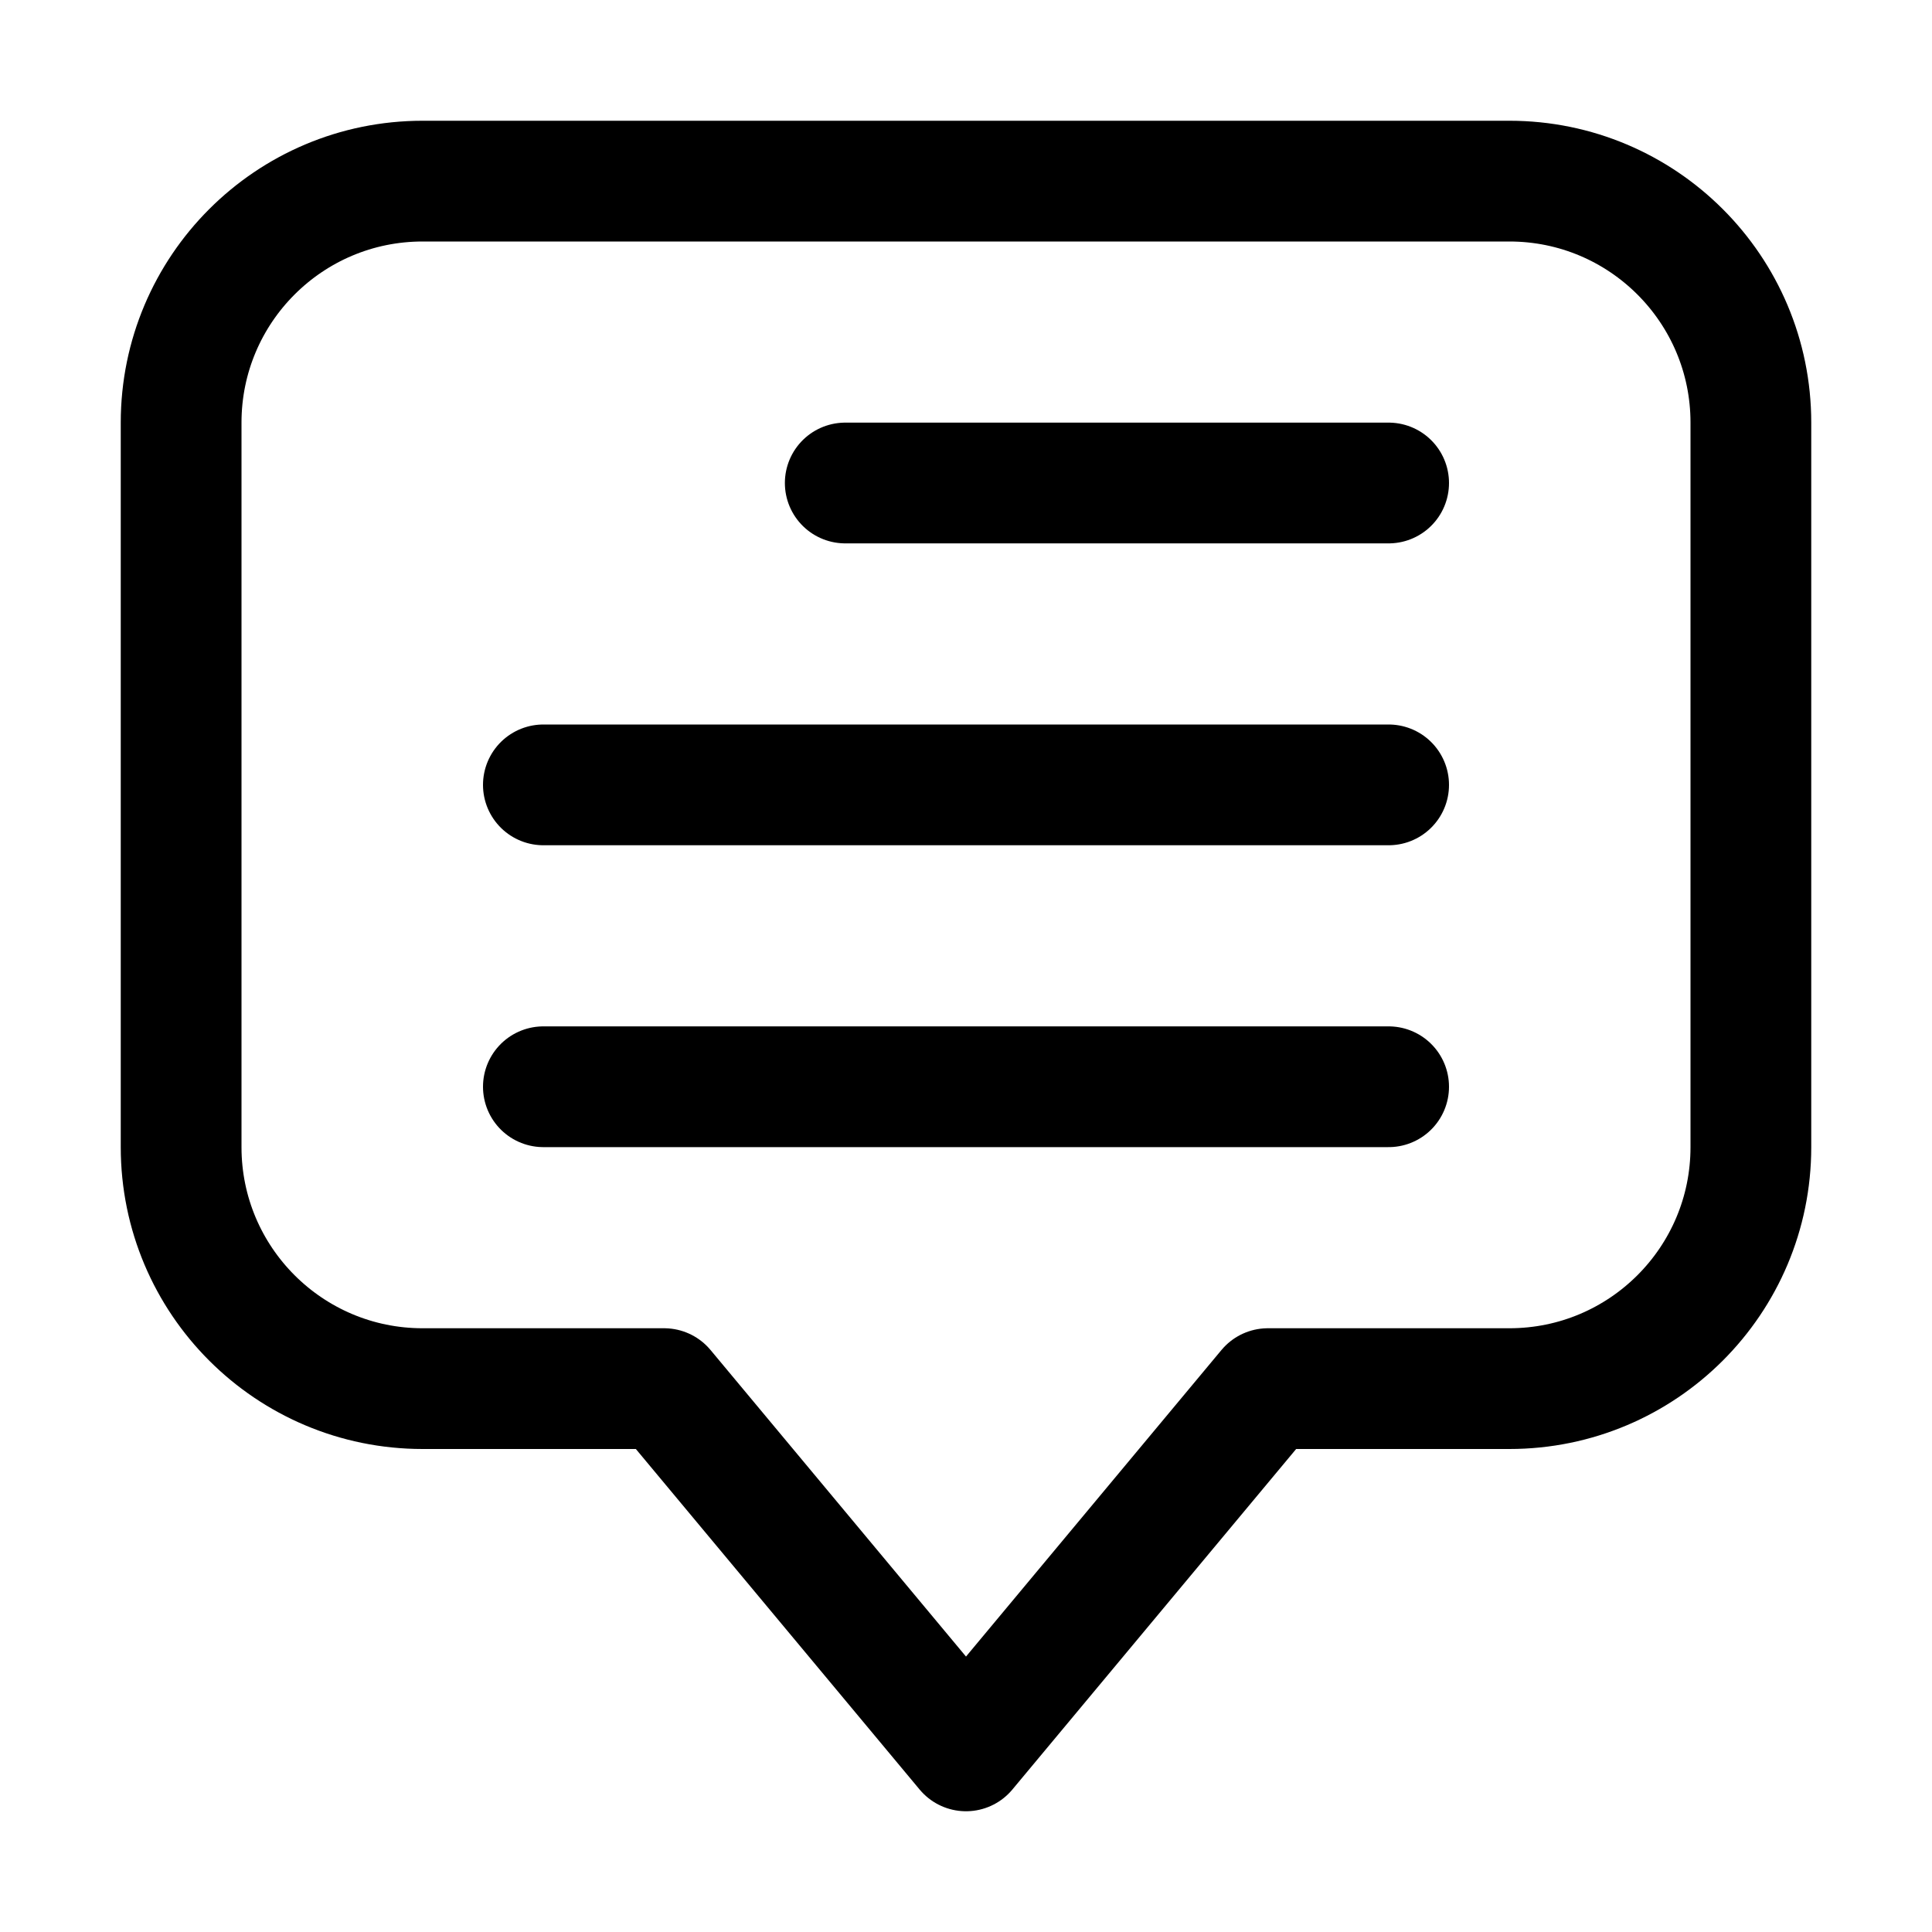
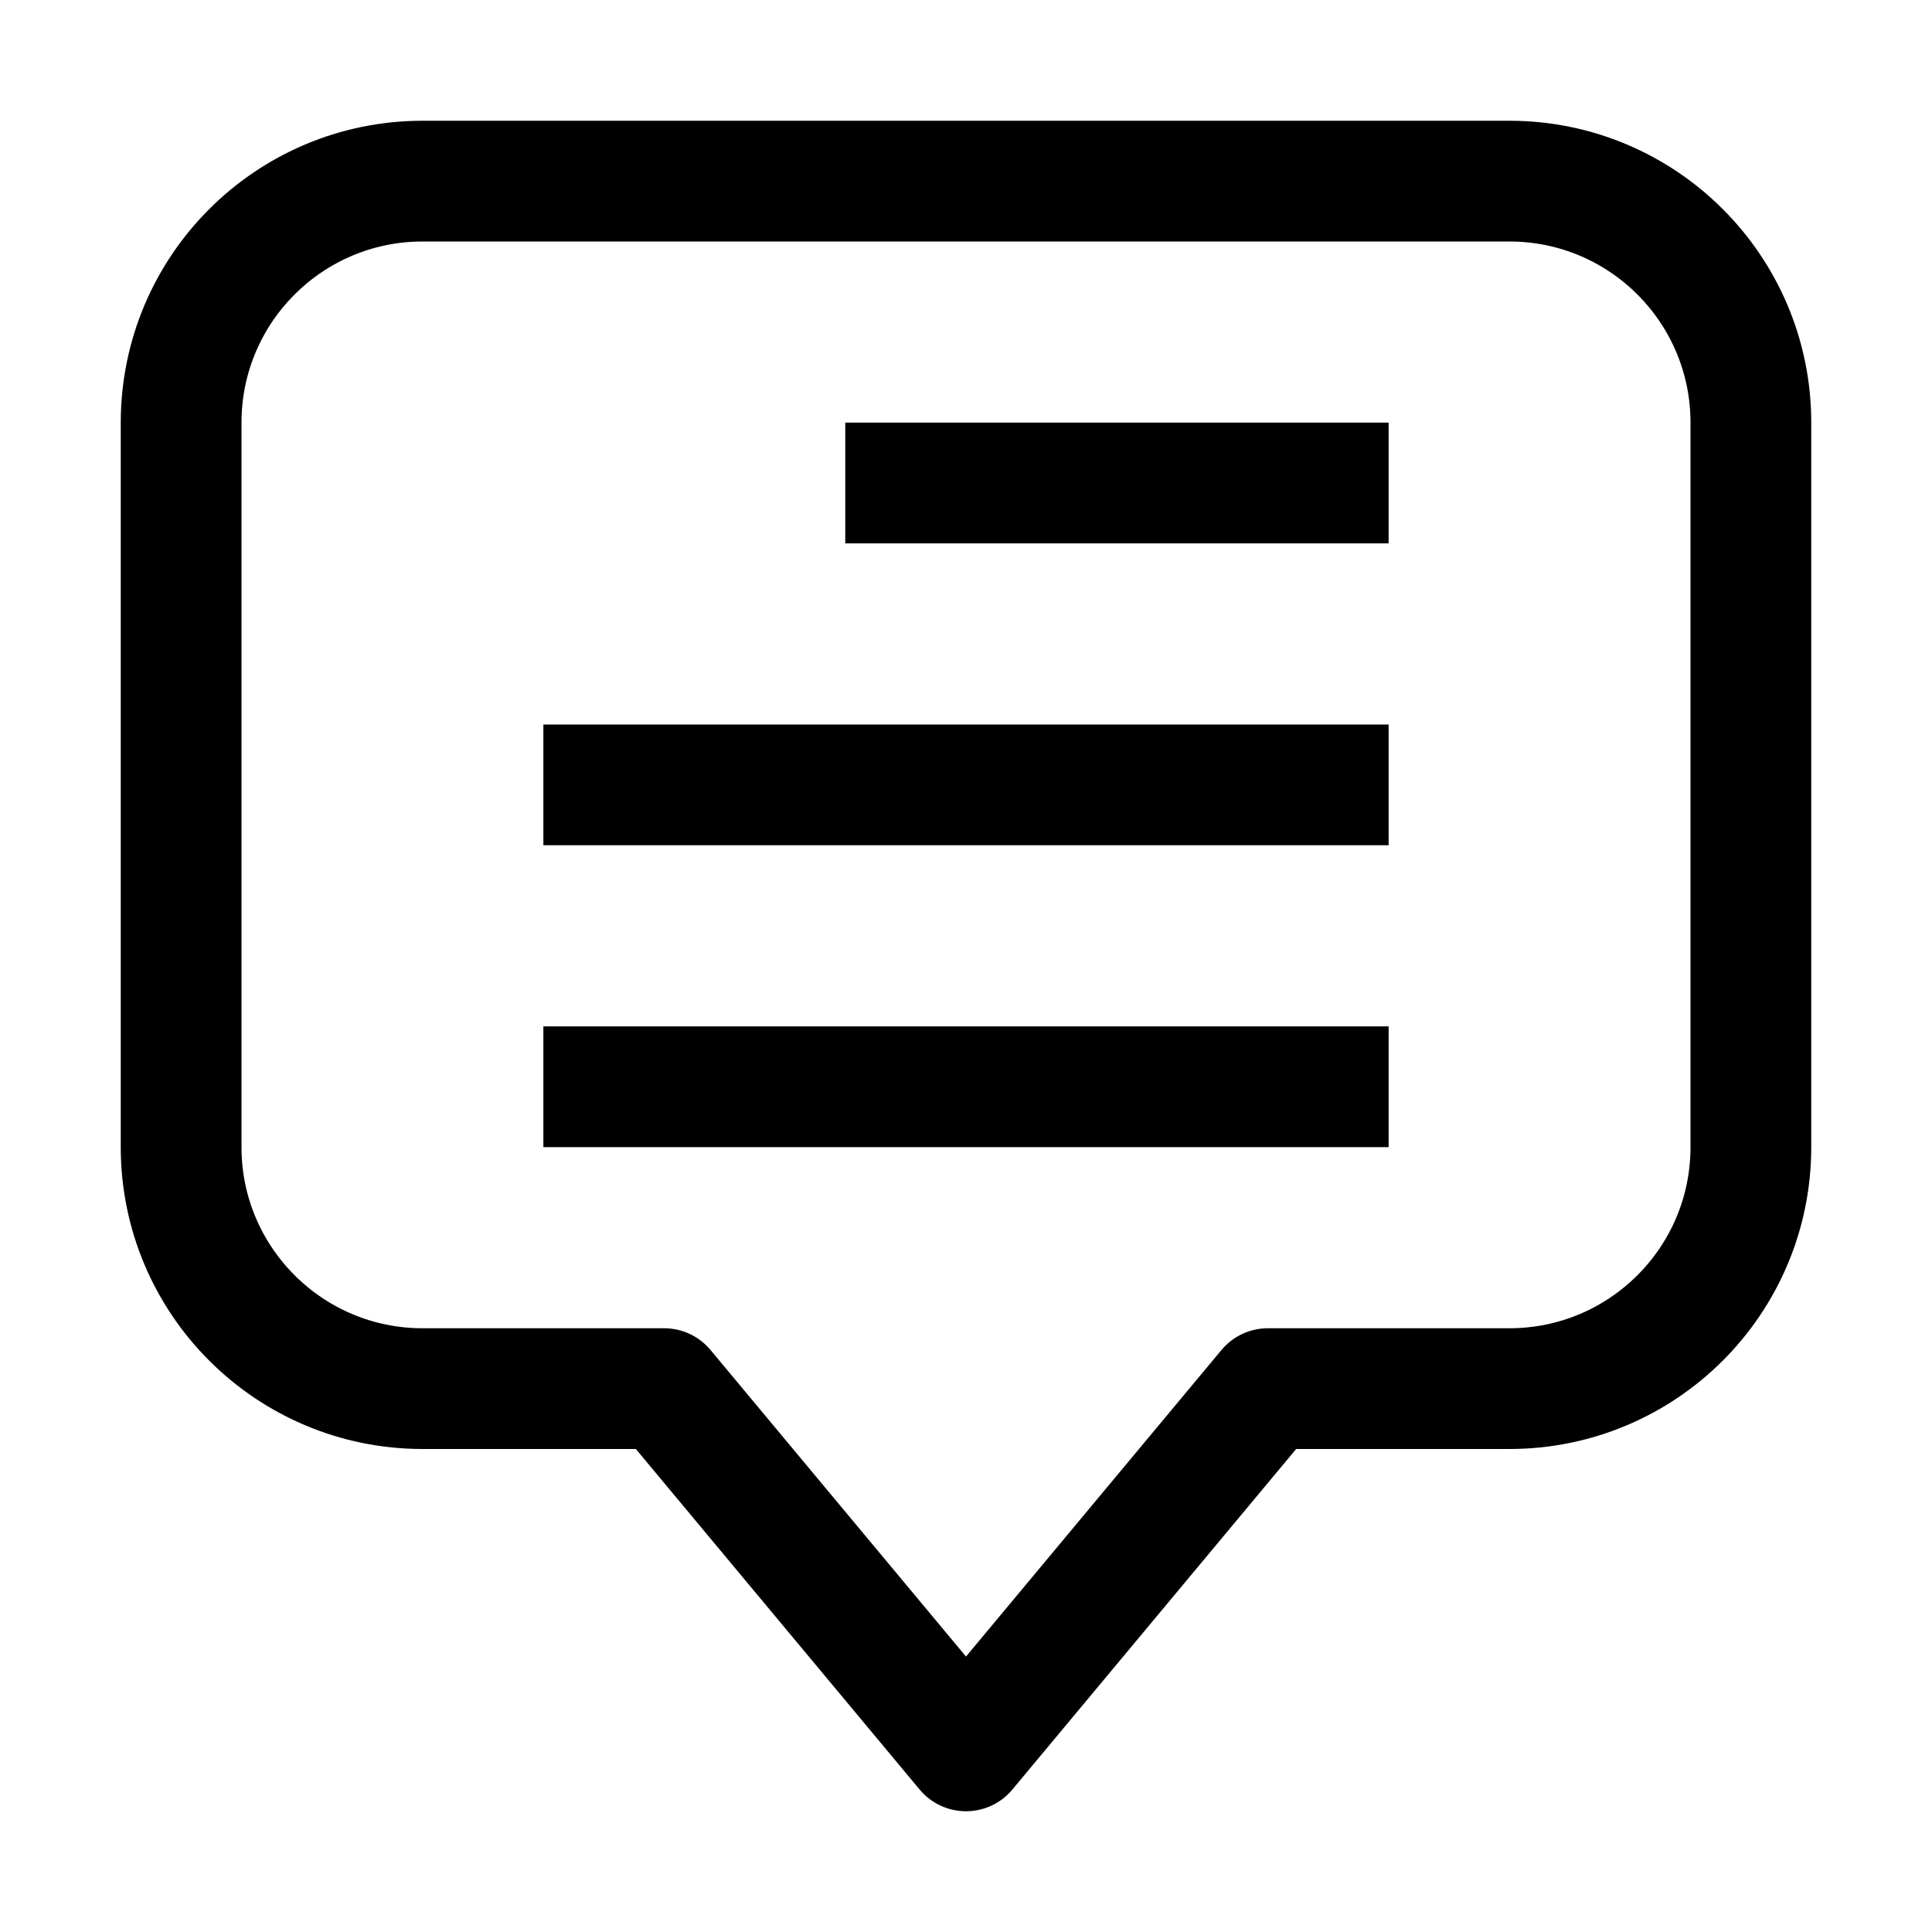
<svg xmlns="http://www.w3.org/2000/svg" viewBox="0 0 32 32" id="message">
-   <path fill="none" stroke="#000" stroke-linecap="round" stroke-linejoin="round" stroke-miterlimit="10" stroke-width="2" d="M9 13h14M9 18h14M14 8h9M25 3H7a4 4 0 0 0-4 4v12a4 4 0 0 0 4 4h4l5 6 5-6h4a4 4 0 0 0 4-4V7a4 4 0 0 0-4-4z" />
+   <path fill="none" stroke="#000" strokeLinecap="round" stroke-linejoin="round" stroke-miterlimit="10" stroke-width="2" d="M9 13h14M9 18h14M14 8h9M25 3H7a4 4 0 0 0-4 4v12a4 4 0 0 0 4 4h4l5 6 5-6h4a4 4 0 0 0 4-4V7a4 4 0 0 0-4-4z" />
</svg>
